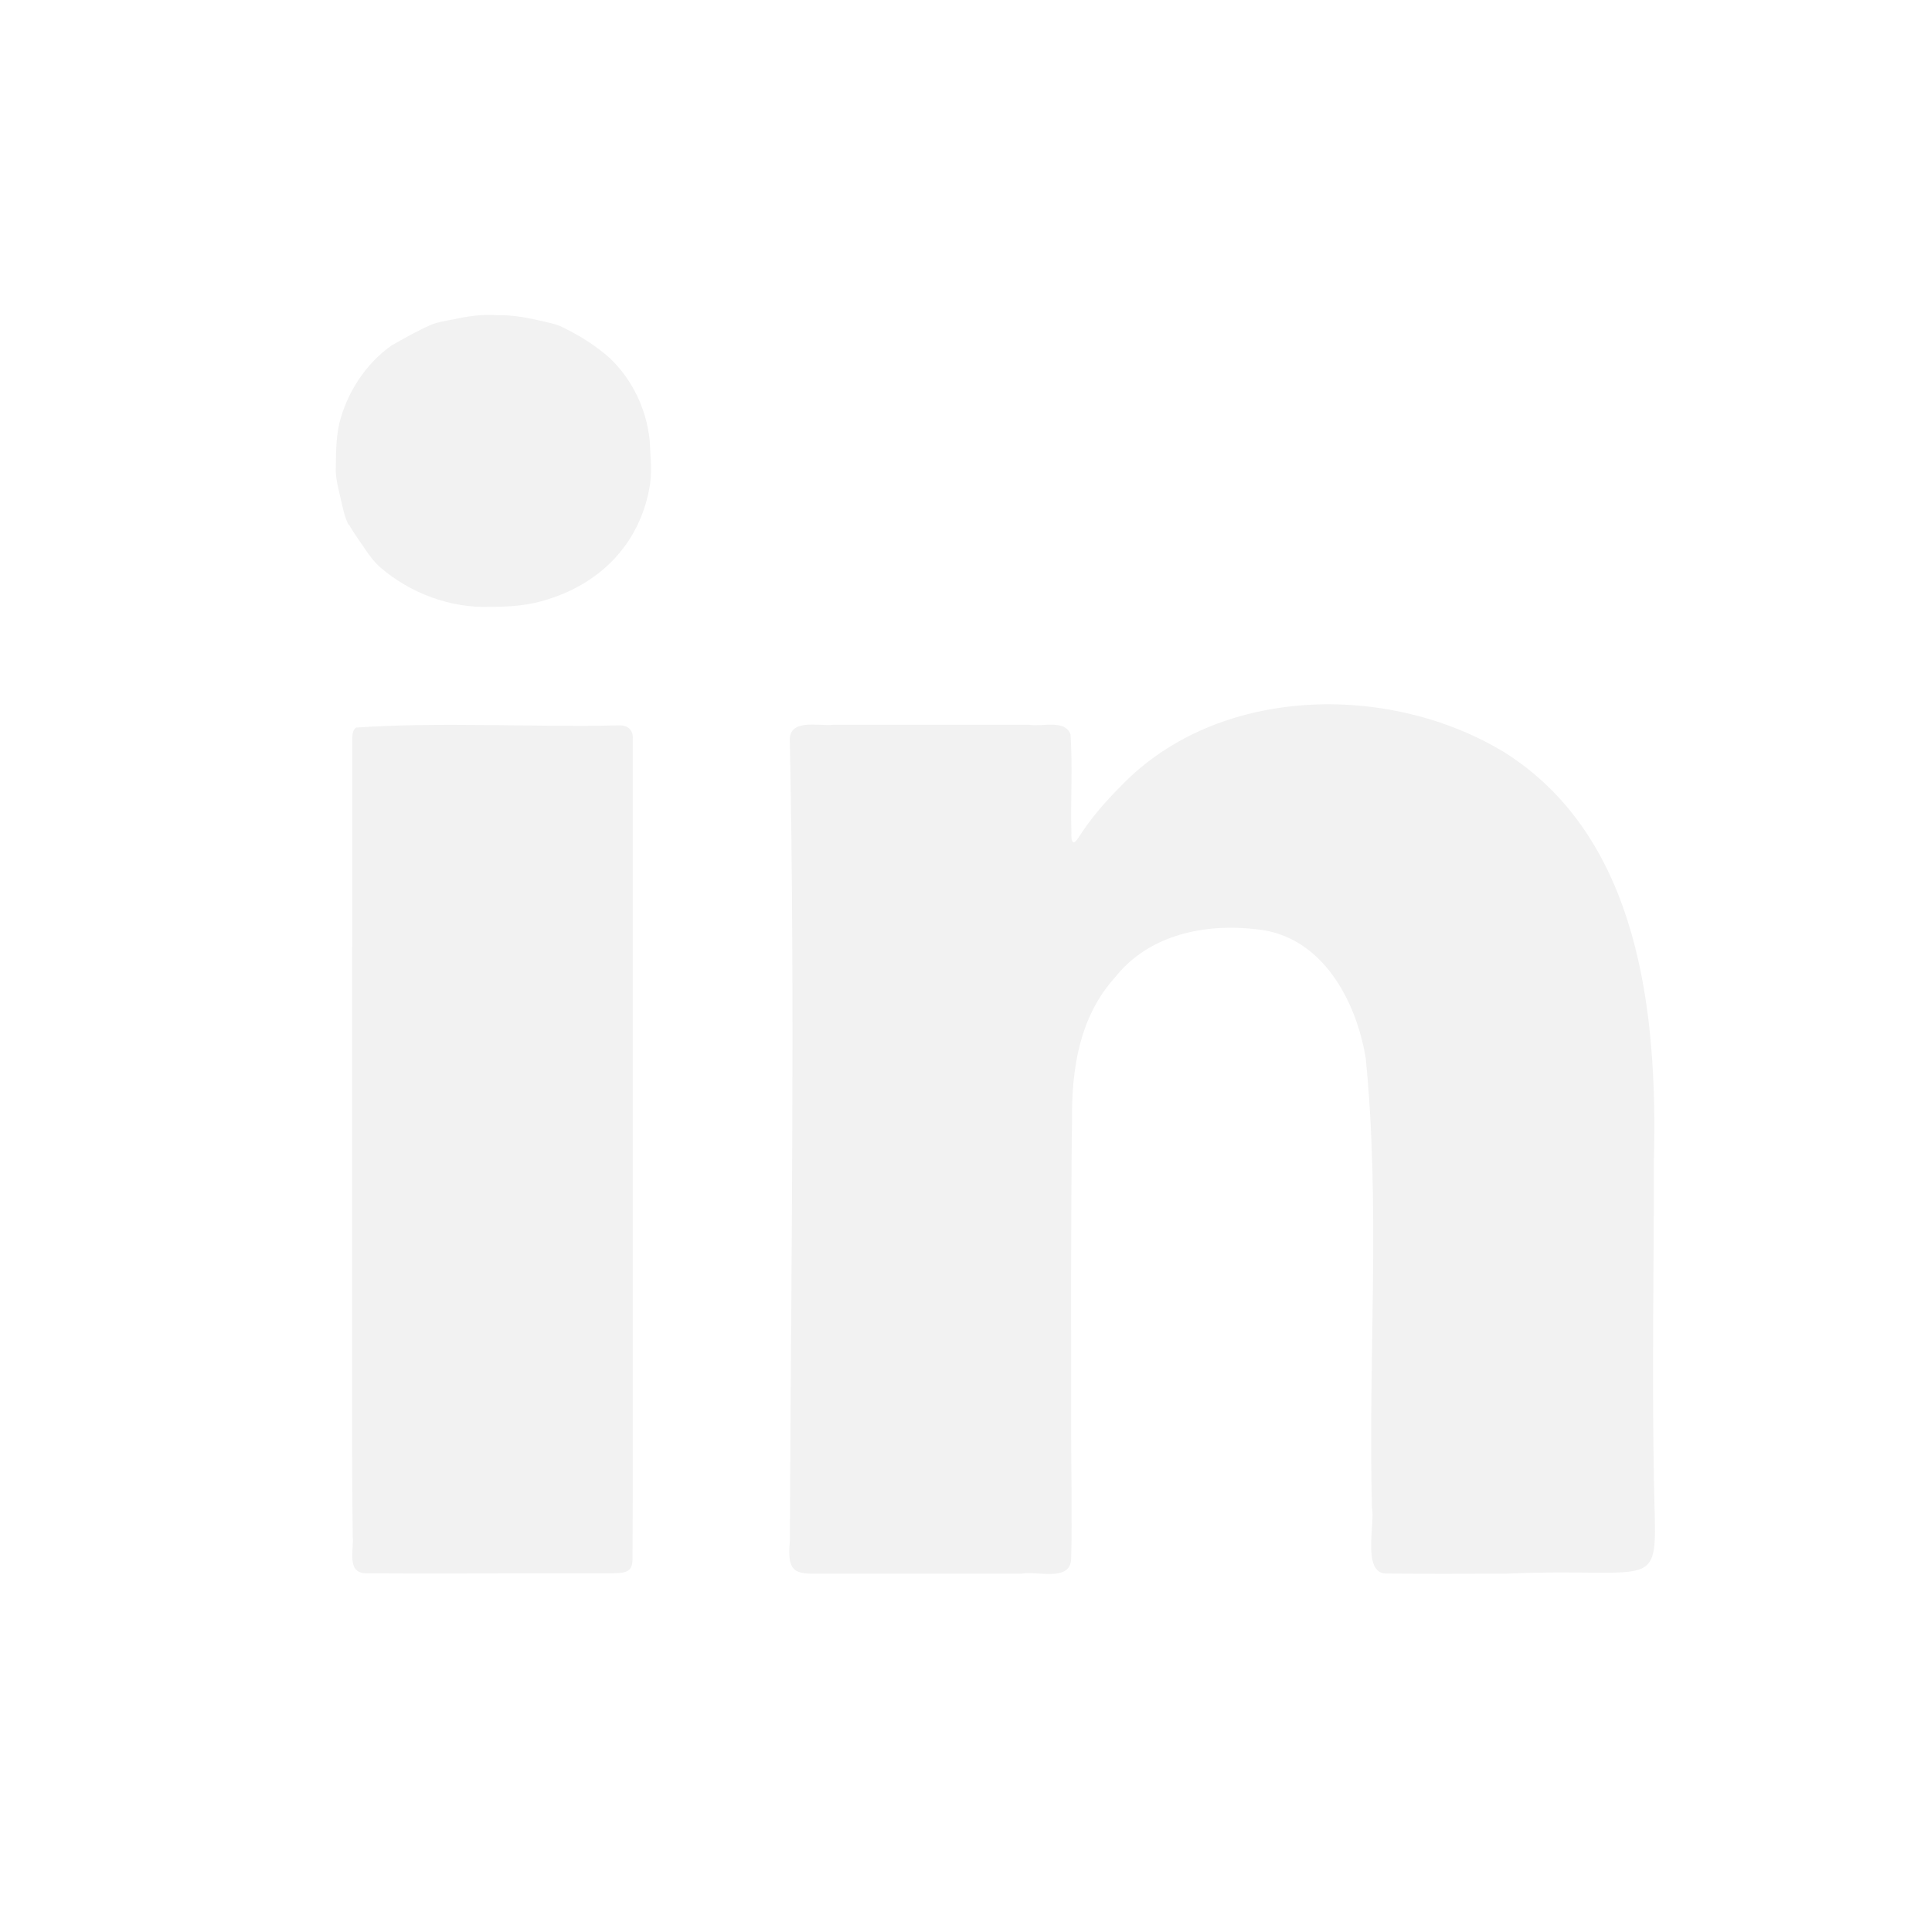
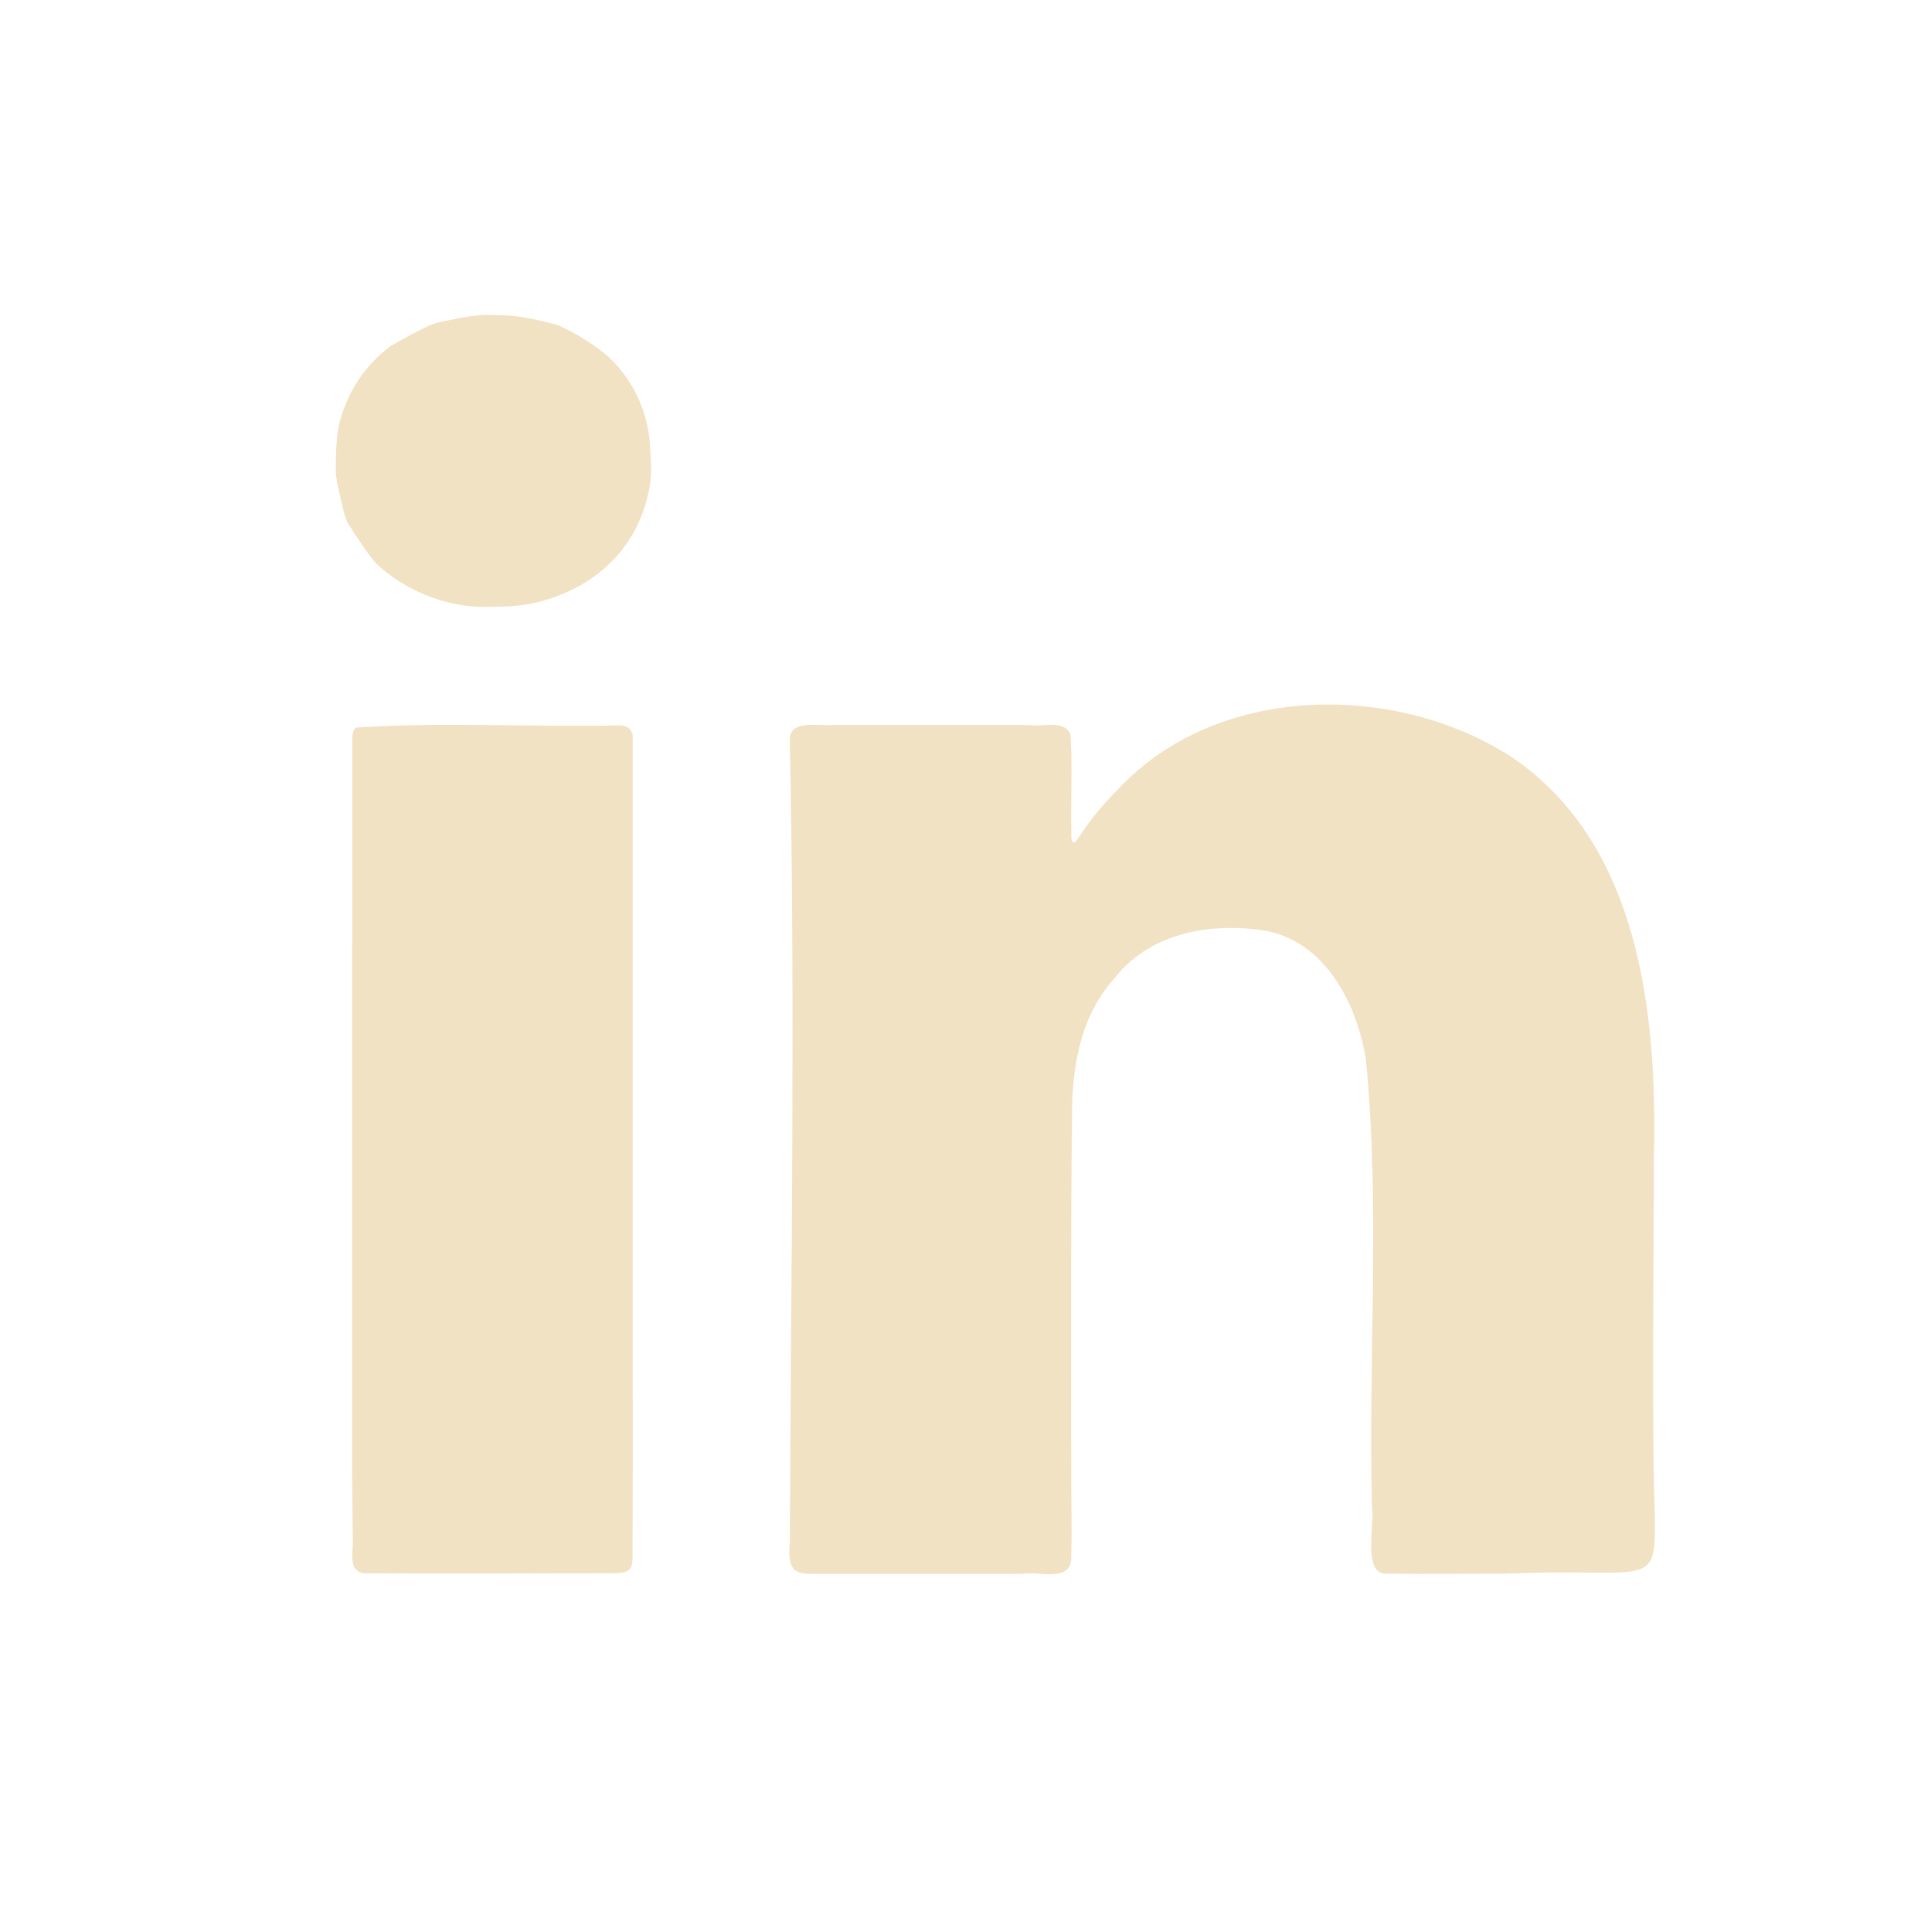
<svg xmlns="http://www.w3.org/2000/svg" id="Layer_1" data-name="Layer 1" version="1.1" viewBox="0 0 900.5 901">
  <defs>
    <style>
      .cls-1 {
-         fill: #f2f2f2;
+         fill: #f2e2c4;
        stroke-width: 0px;
      }
    </style>
  </defs>
-   <path class="cls-1" d="M701.6,350.8c63.2,39.8,71.5,121.6,69.8,189.7,0,49.9-.9,99.8,0,149.7,1,55.2,6.7,40.4-69.3,43.7-18.8,0-37.4.2-56.1-.1-10.6-.8-4.6-23.2-6.1-30.8-1.8-69.7,4-140.1-2.9-209.4-4.4-27.1-20.5-57.2-50.7-60.2-24.3-2.9-50.5,2.4-66.3,22.5-16.5,18.2-20.2,42.5-20,66.2-.6,48.9-.4,98-.4,146.9,0,19.3.5,38.5,0,57.7-.2,11.4-15.9,5.7-23.2,7.2-30.2,0-60.6,0-90.7,0-13.5,0-18.9,1.4-17.3-15.2.5-124.1,2.5-248.5,0-372.5-1-11.5,13.1-7.4,20.3-8.2,30.4,0,61,0,91.3,0,5.9,1.1,16.7-2.7,19.3,4.5,1,15.2,0,30.1.4,45.9-.2,4.6.9,6.2,3.6,1.8,5.5-8.6,12.2-16.3,19.4-23.5,45.1-47.1,124.9-48.6,178.7-16h.2Z" />
-   <path class="cls-1" d="M162.6,244.8c-1.9-3.7-2.7-7.8-3.6-11.8-1-4.4-2.2-8.7-2.4-13.1.1-7.4,0-14.8,1.6-22.2,3.5-14.4,12.2-27.9,24.3-36.5,6.1-3.5,12.3-7,18.7-9.8,3.3-1.3,6.9-1.8,10.5-2.5,6.7-1.5,13.4-2.4,20.2-1.9,7.8-.2,15.3,1.4,22.9,3.2,2.2.5,4.4,1,6.5,1.9,8.1,3.8,16.1,8.7,22.9,14.7,10.7,10.1,17.3,23.9,18.8,38.5.3,6.6,1.1,13.1.3,19.7-3.9,27.1-22,46.5-47.8,54.5-8.7,2.9-17.6,3.5-26.7,3.5-18.6.7-37.1-6.2-51.2-18.2-3-2.6-5.3-5.7-7.5-9-2.4-3.6-5.1-7.2-7.2-10.9v-.2Z" />
-   <path class="cls-1" d="M164.3,441.9c0-20.1,0-40.4,0-60.6,0-12.2,0-24.5,0-36.6,0-1.9.2-4.4,1.8-5.4,40.2-2.7,81.4-.1,121.9-1,4.5-.3,7.5,1.7,7.1,6.6,0,5.6,0,11.2,0,16.7,0,86.8,0,173.7,0,260.5,0,34.9.1,70-.1,104.9,0,2-.3,3.8-1.4,4.9-1.8,1.9-5.4,1.7-8.1,1.8-38.4-.1-76.9.3-115.3,0-8.7-.5-5-11.5-5.7-17.2-.2-18.1-.3-36.3-.3-54.3,0-14.8,0-29.5,0-44.2,0-58.7,0-117.2,0-175.9v-.2Z" />
+   <path class="cls-1" d="M701.6,350.8c63.2,39.8,71.5,121.6,69.8,189.7,0,49.9-.9,99.8,0,149.7,1,55.2,6.7,40.4-69.3,43.7-18.8,0-37.4.2-56.1,0-10.6-.8-4.6-23.2-6.1-30.8-1.8-69.7,4-140.1-2.9-209.4-4.4-27.1-20.5-57.2-50.7-60.2-24.3-2.9-50.5,2.4-66.3,22.5-16.5,18.2-20.2,42.5-20,66.2-.6,48.9-.4,98-.4,146.9s.5,38.5,0,57.7c-.2,11.4-15.9,5.7-23.2,7.2h-90.7c-13.5,0-18.9,1.4-17.3-15.2.5-124.1,2.5-248.5,0-372.5-1-11.5,13.1-7.4,20.3-8.2h91.3c5.9,1.1,16.7-2.7,19.3,4.5,1,15.2,0,30.1.4,45.9-.2,4.6.9,6.2,3.6,1.8,5.5-8.6,12.2-16.3,19.4-23.5,45.1-47.1,124.9-48.6,178.7-16h.2,0Z" />
+   <path class="cls-1" d="M162.6,244.8c-1.9-3.7-2.7-7.8-3.6-11.8-1-4.4-2.2-8.7-2.4-13.1.1-7.4,0-14.8,1.6-22.2,3.5-14.4,12.2-27.9,24.3-36.5,6.1-3.5,12.3-7,18.7-9.8,3.3-1.3,6.9-1.8,10.5-2.5,6.7-1.5,13.4-2.4,20.2-1.9,7.8-.2,15.3,1.4,22.9,3.2,2.2.5,4.4,1,6.5,1.9,8.1,3.8,16.1,8.7,22.9,14.7,10.7,10.1,17.3,23.9,18.8,38.5.3,6.6,1.1,13.1.3,19.7-3.9,27.1-22,46.5-47.8,54.5-8.7,2.9-17.6,3.5-26.7,3.5-18.6.7-37.1-6.2-51.2-18.2-3-2.6-5.3-5.7-7.5-9-2.4-3.6-5.1-7.2-7.2-10.9v-.2h-.3Z" />
+   <path class="cls-1" d="M164.3,441.9v-97.2c0-1.9.2-4.4,1.8-5.4,40.2-2.7,81.4-.1,121.9-1,4.5-.3,7.5,1.7,7.1,6.6v277.2c0,34.9.1,70-.1,104.9,0,2-.3,3.8-1.4,4.9-1.8,1.9-5.4,1.7-8.1,1.8-38.4,0-76.9.3-115.3,0-8.7-.5-5-11.5-5.7-17.2-.2-18.1-.3-36.3-.3-54.3v-220.3h.1Z" />
</svg>
